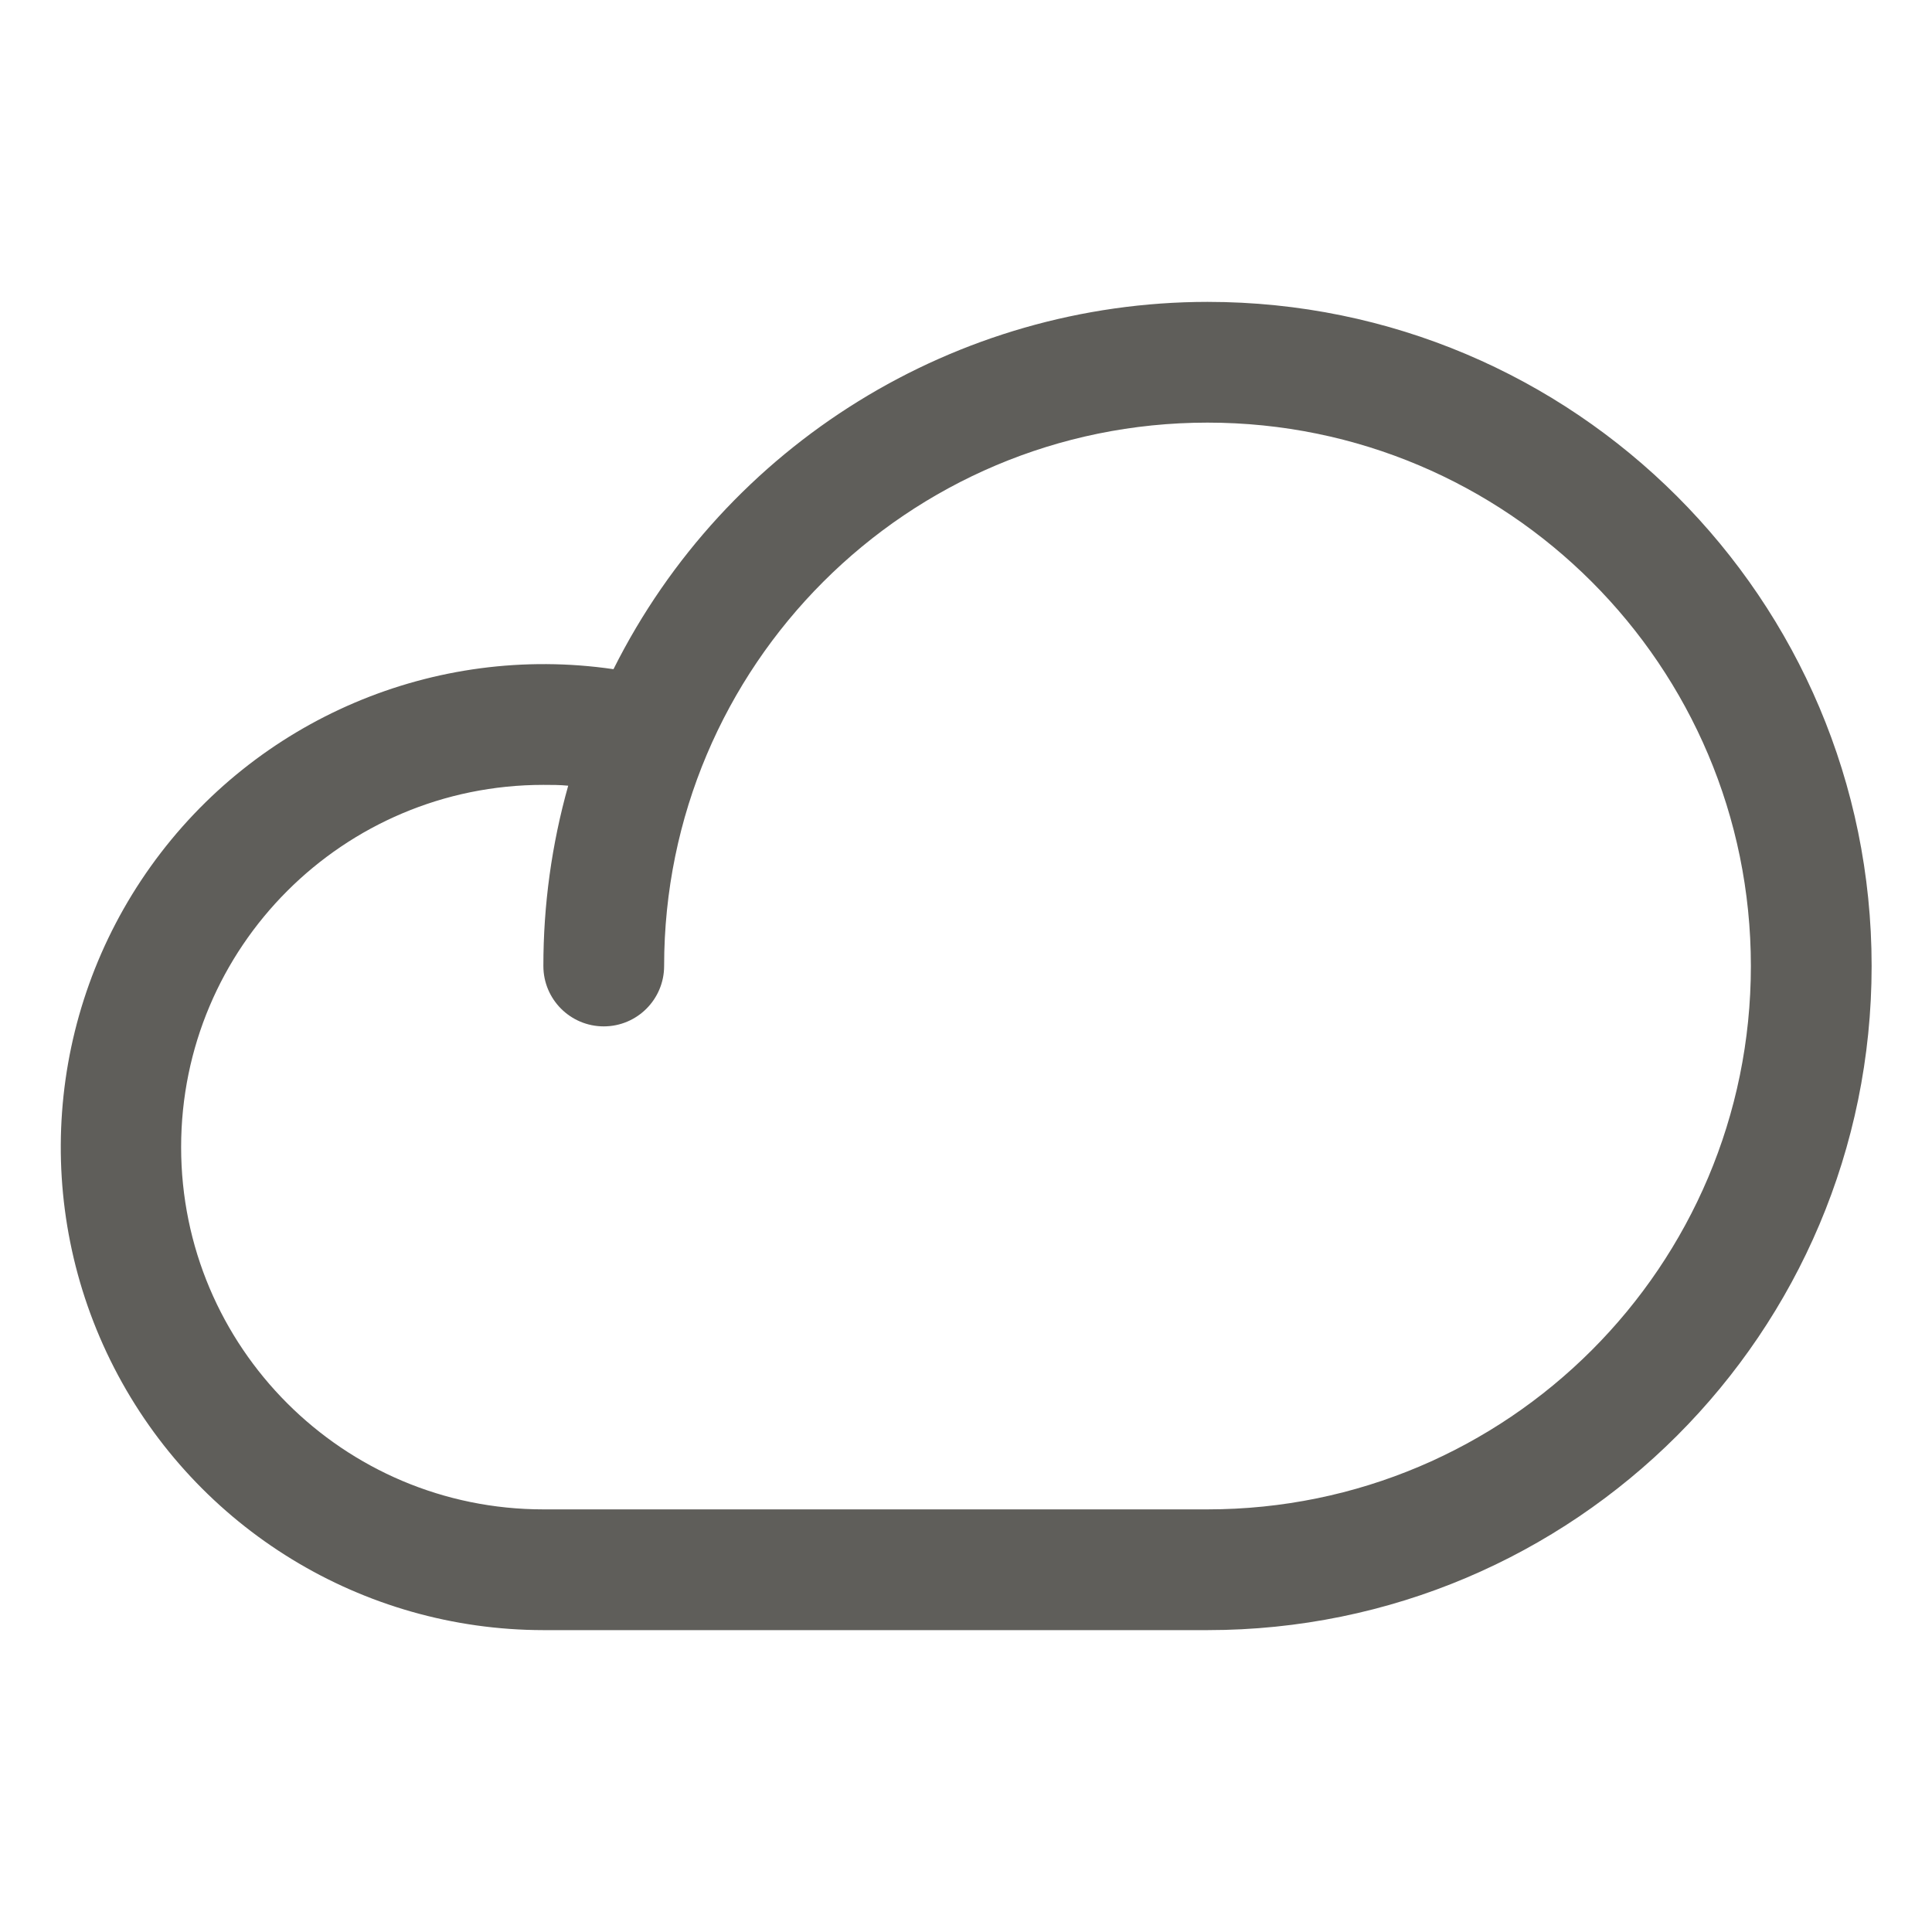
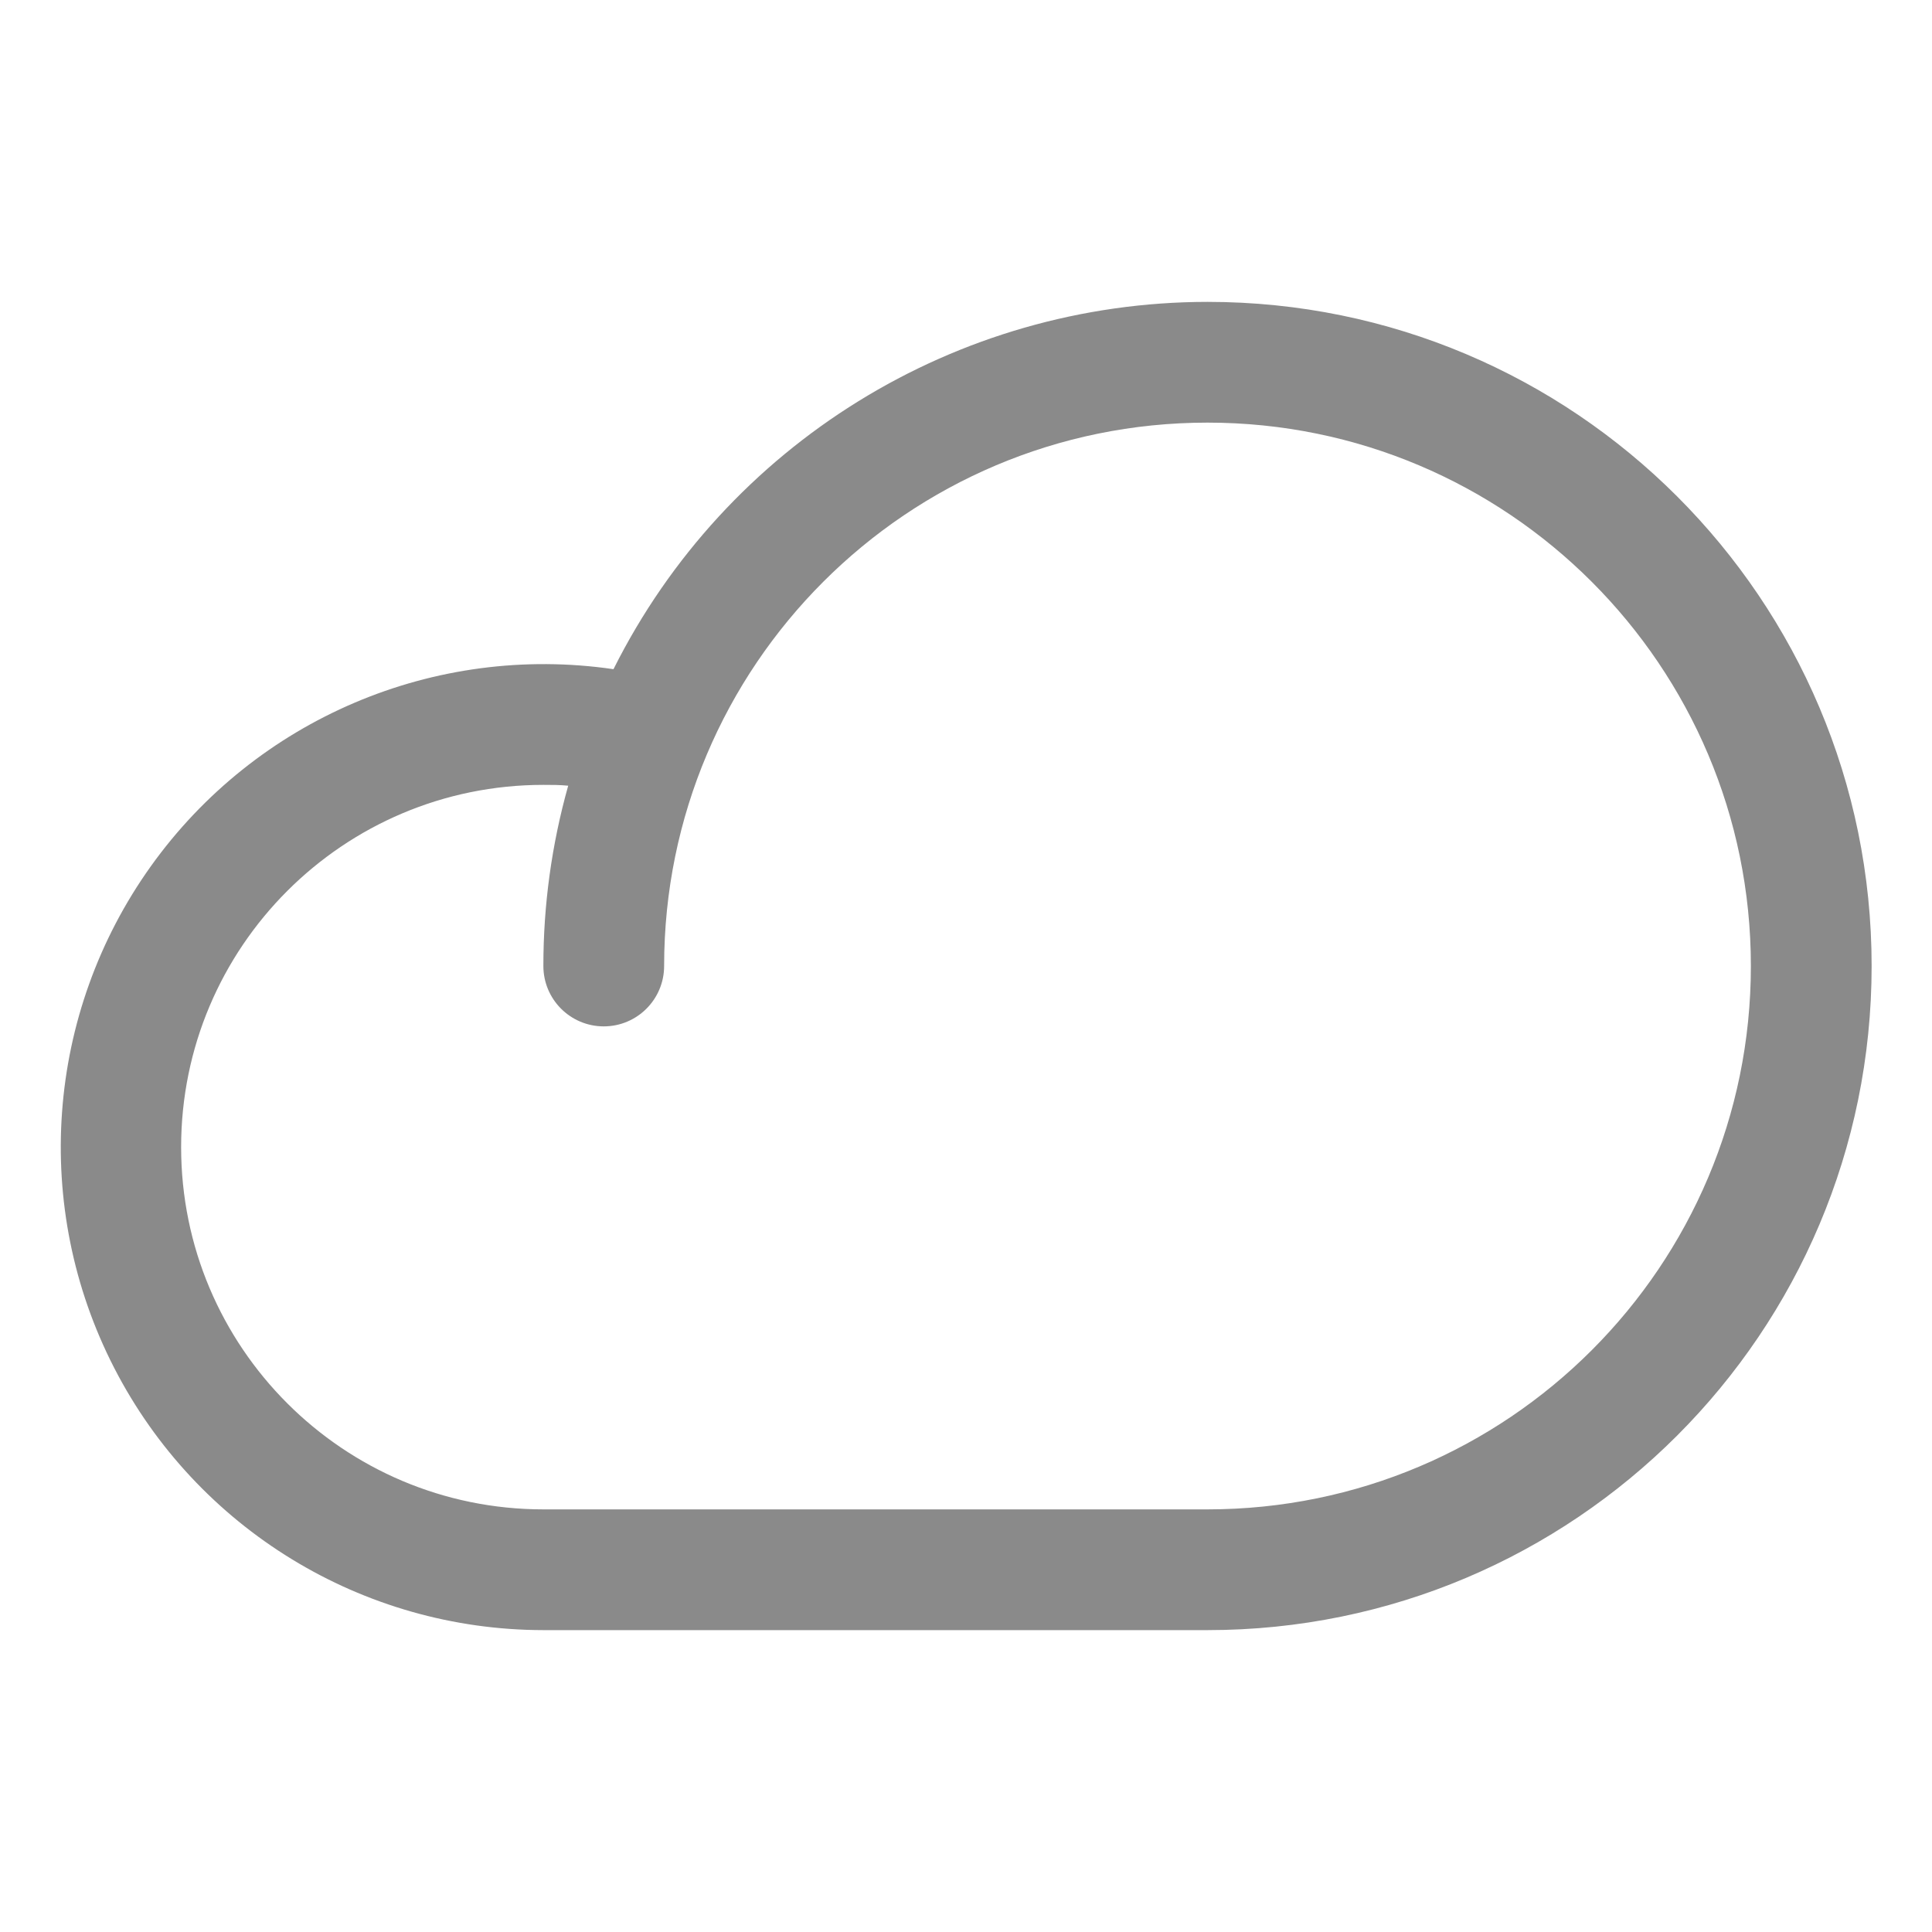
- <svg xmlns="http://www.w3.org/2000/svg" viewBox="0 0 256 256" fill="#5f5e5a">
+ <svg xmlns="http://www.w3.org/2000/svg" viewBox="0 0 256 256" fill="#8a8a8a">
  <path d="M160,40A88.09,88.09,0,0,0,81.29,88.67,64,64,0,1,0,72,216h88a88,88,0,0,0,0-176Zm0,160H72a48,48,0,0,1,0-96c1.1,0,2.2,0,3.29.11A88,88,0,0,0,72,128a8,8,0,0,0,16,0,72,72,0,1,1,72,72Z" />
</svg>
